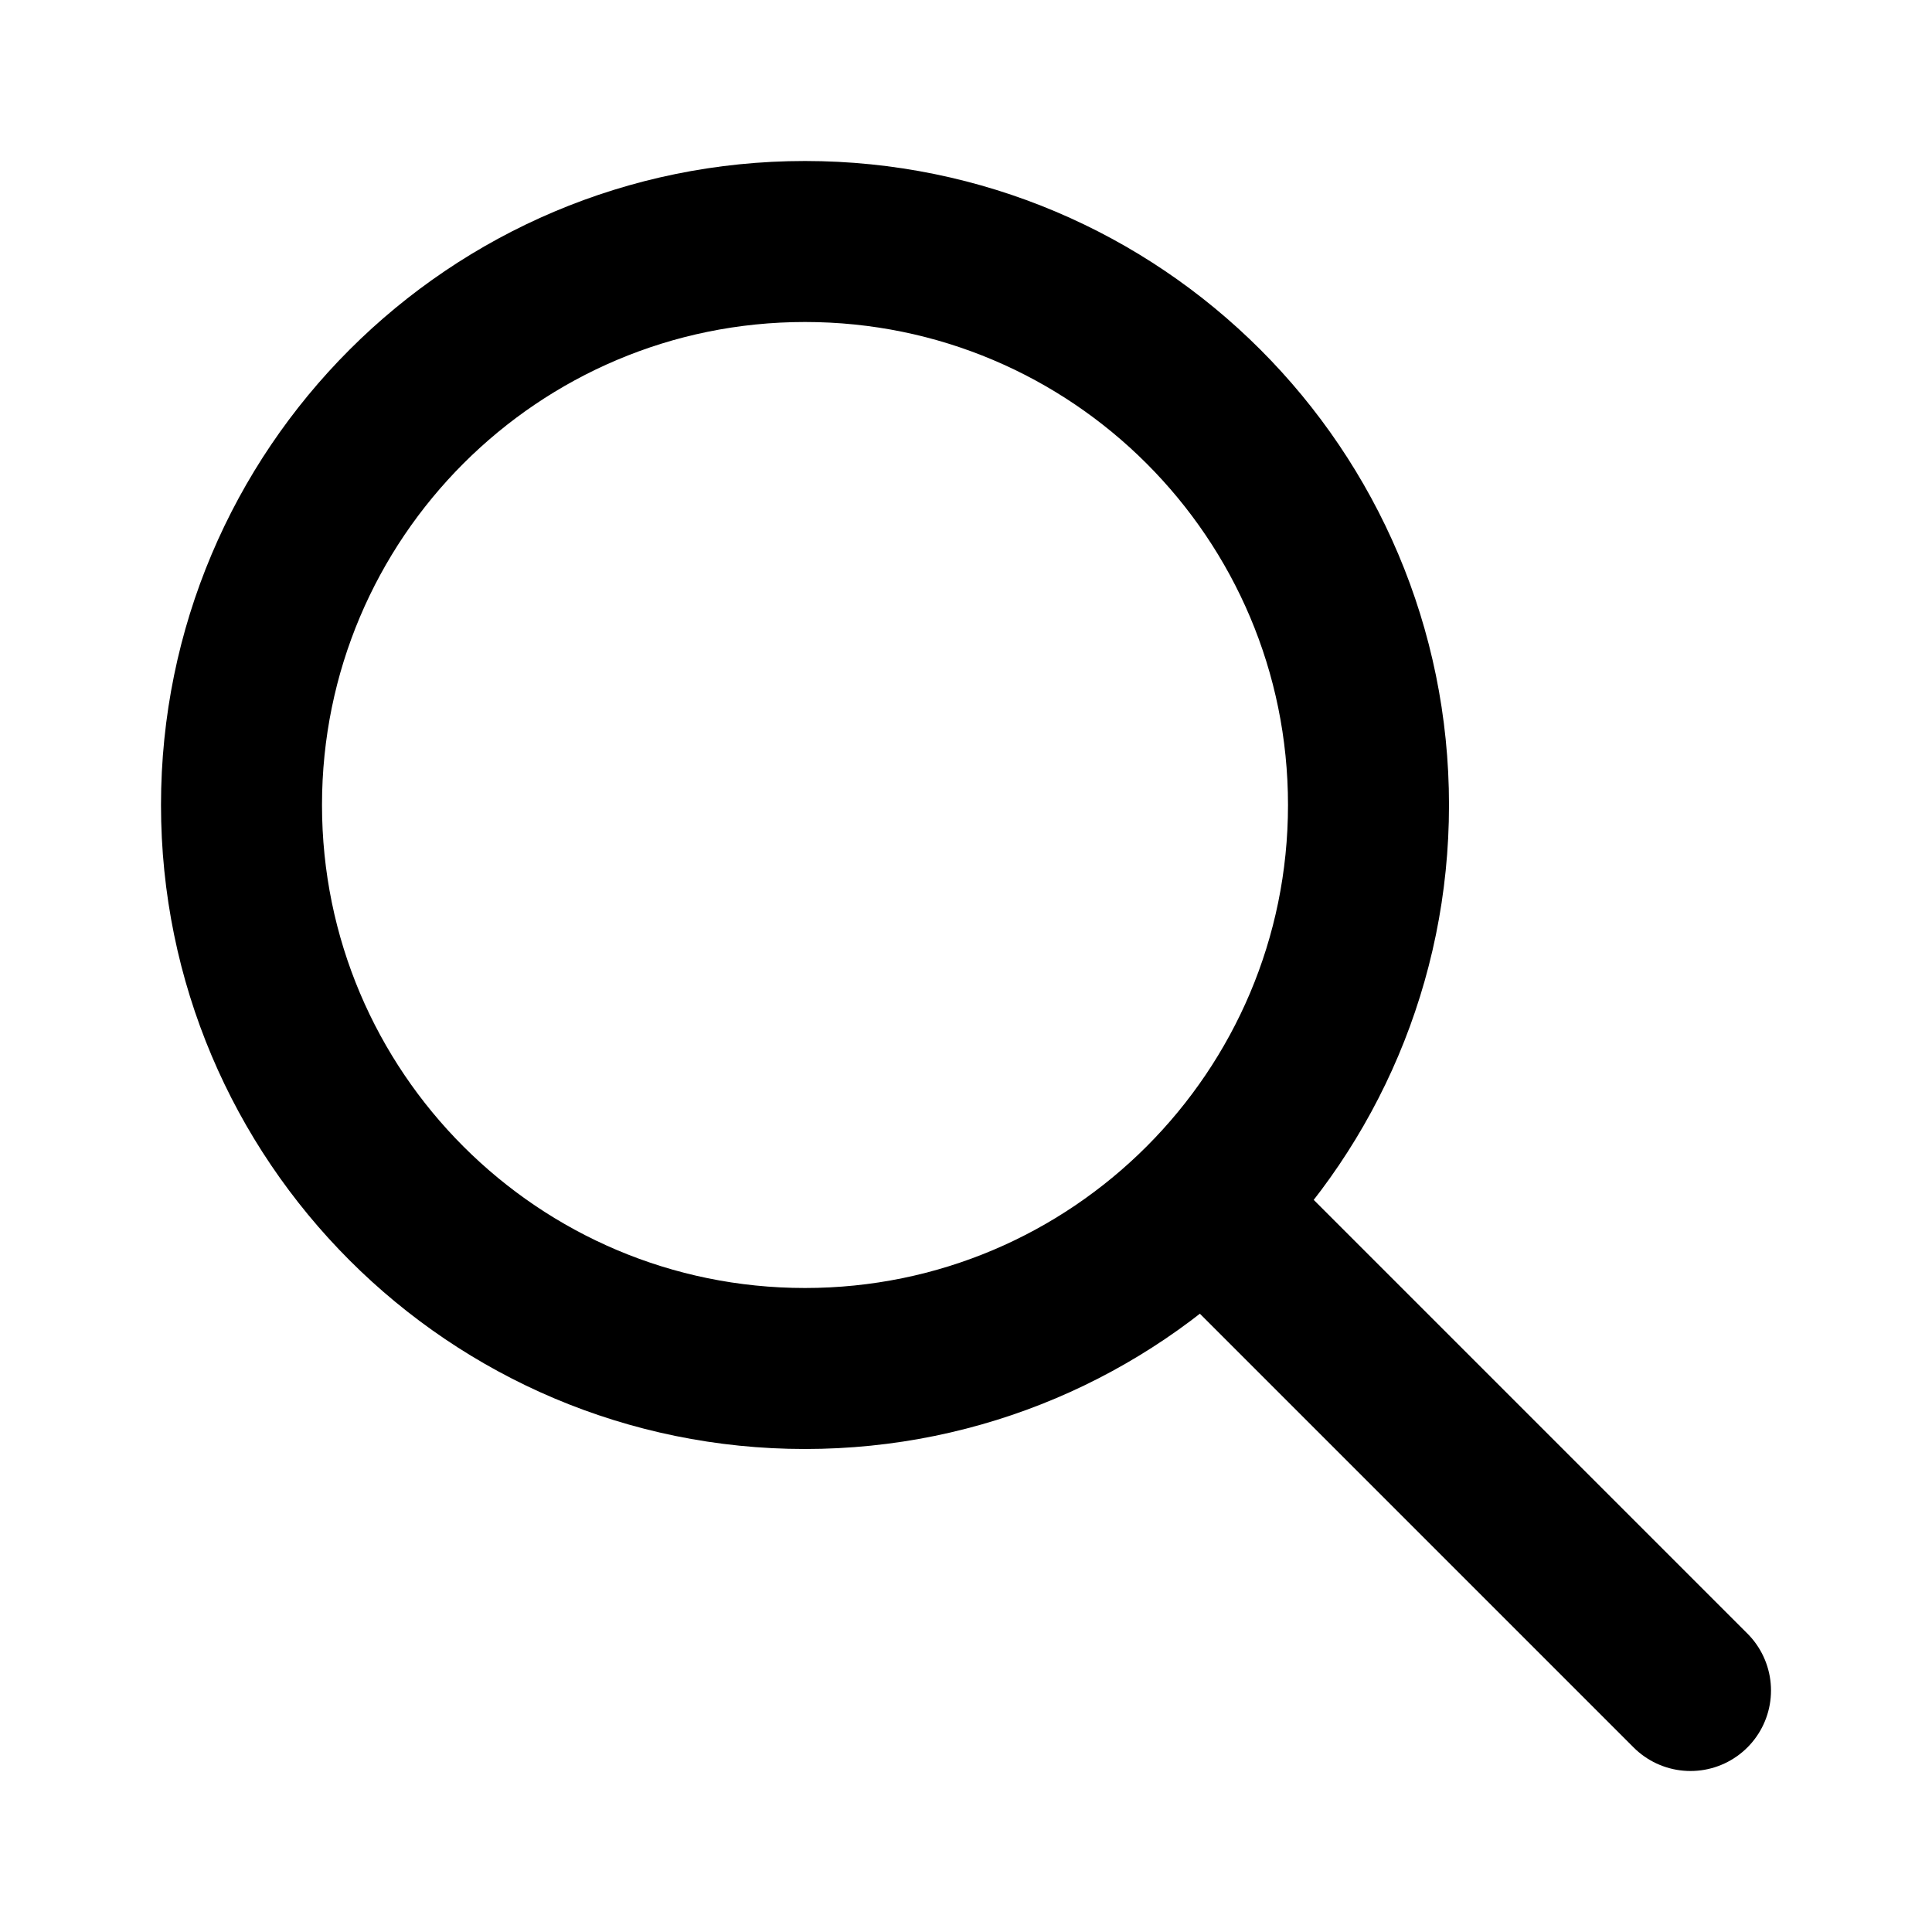
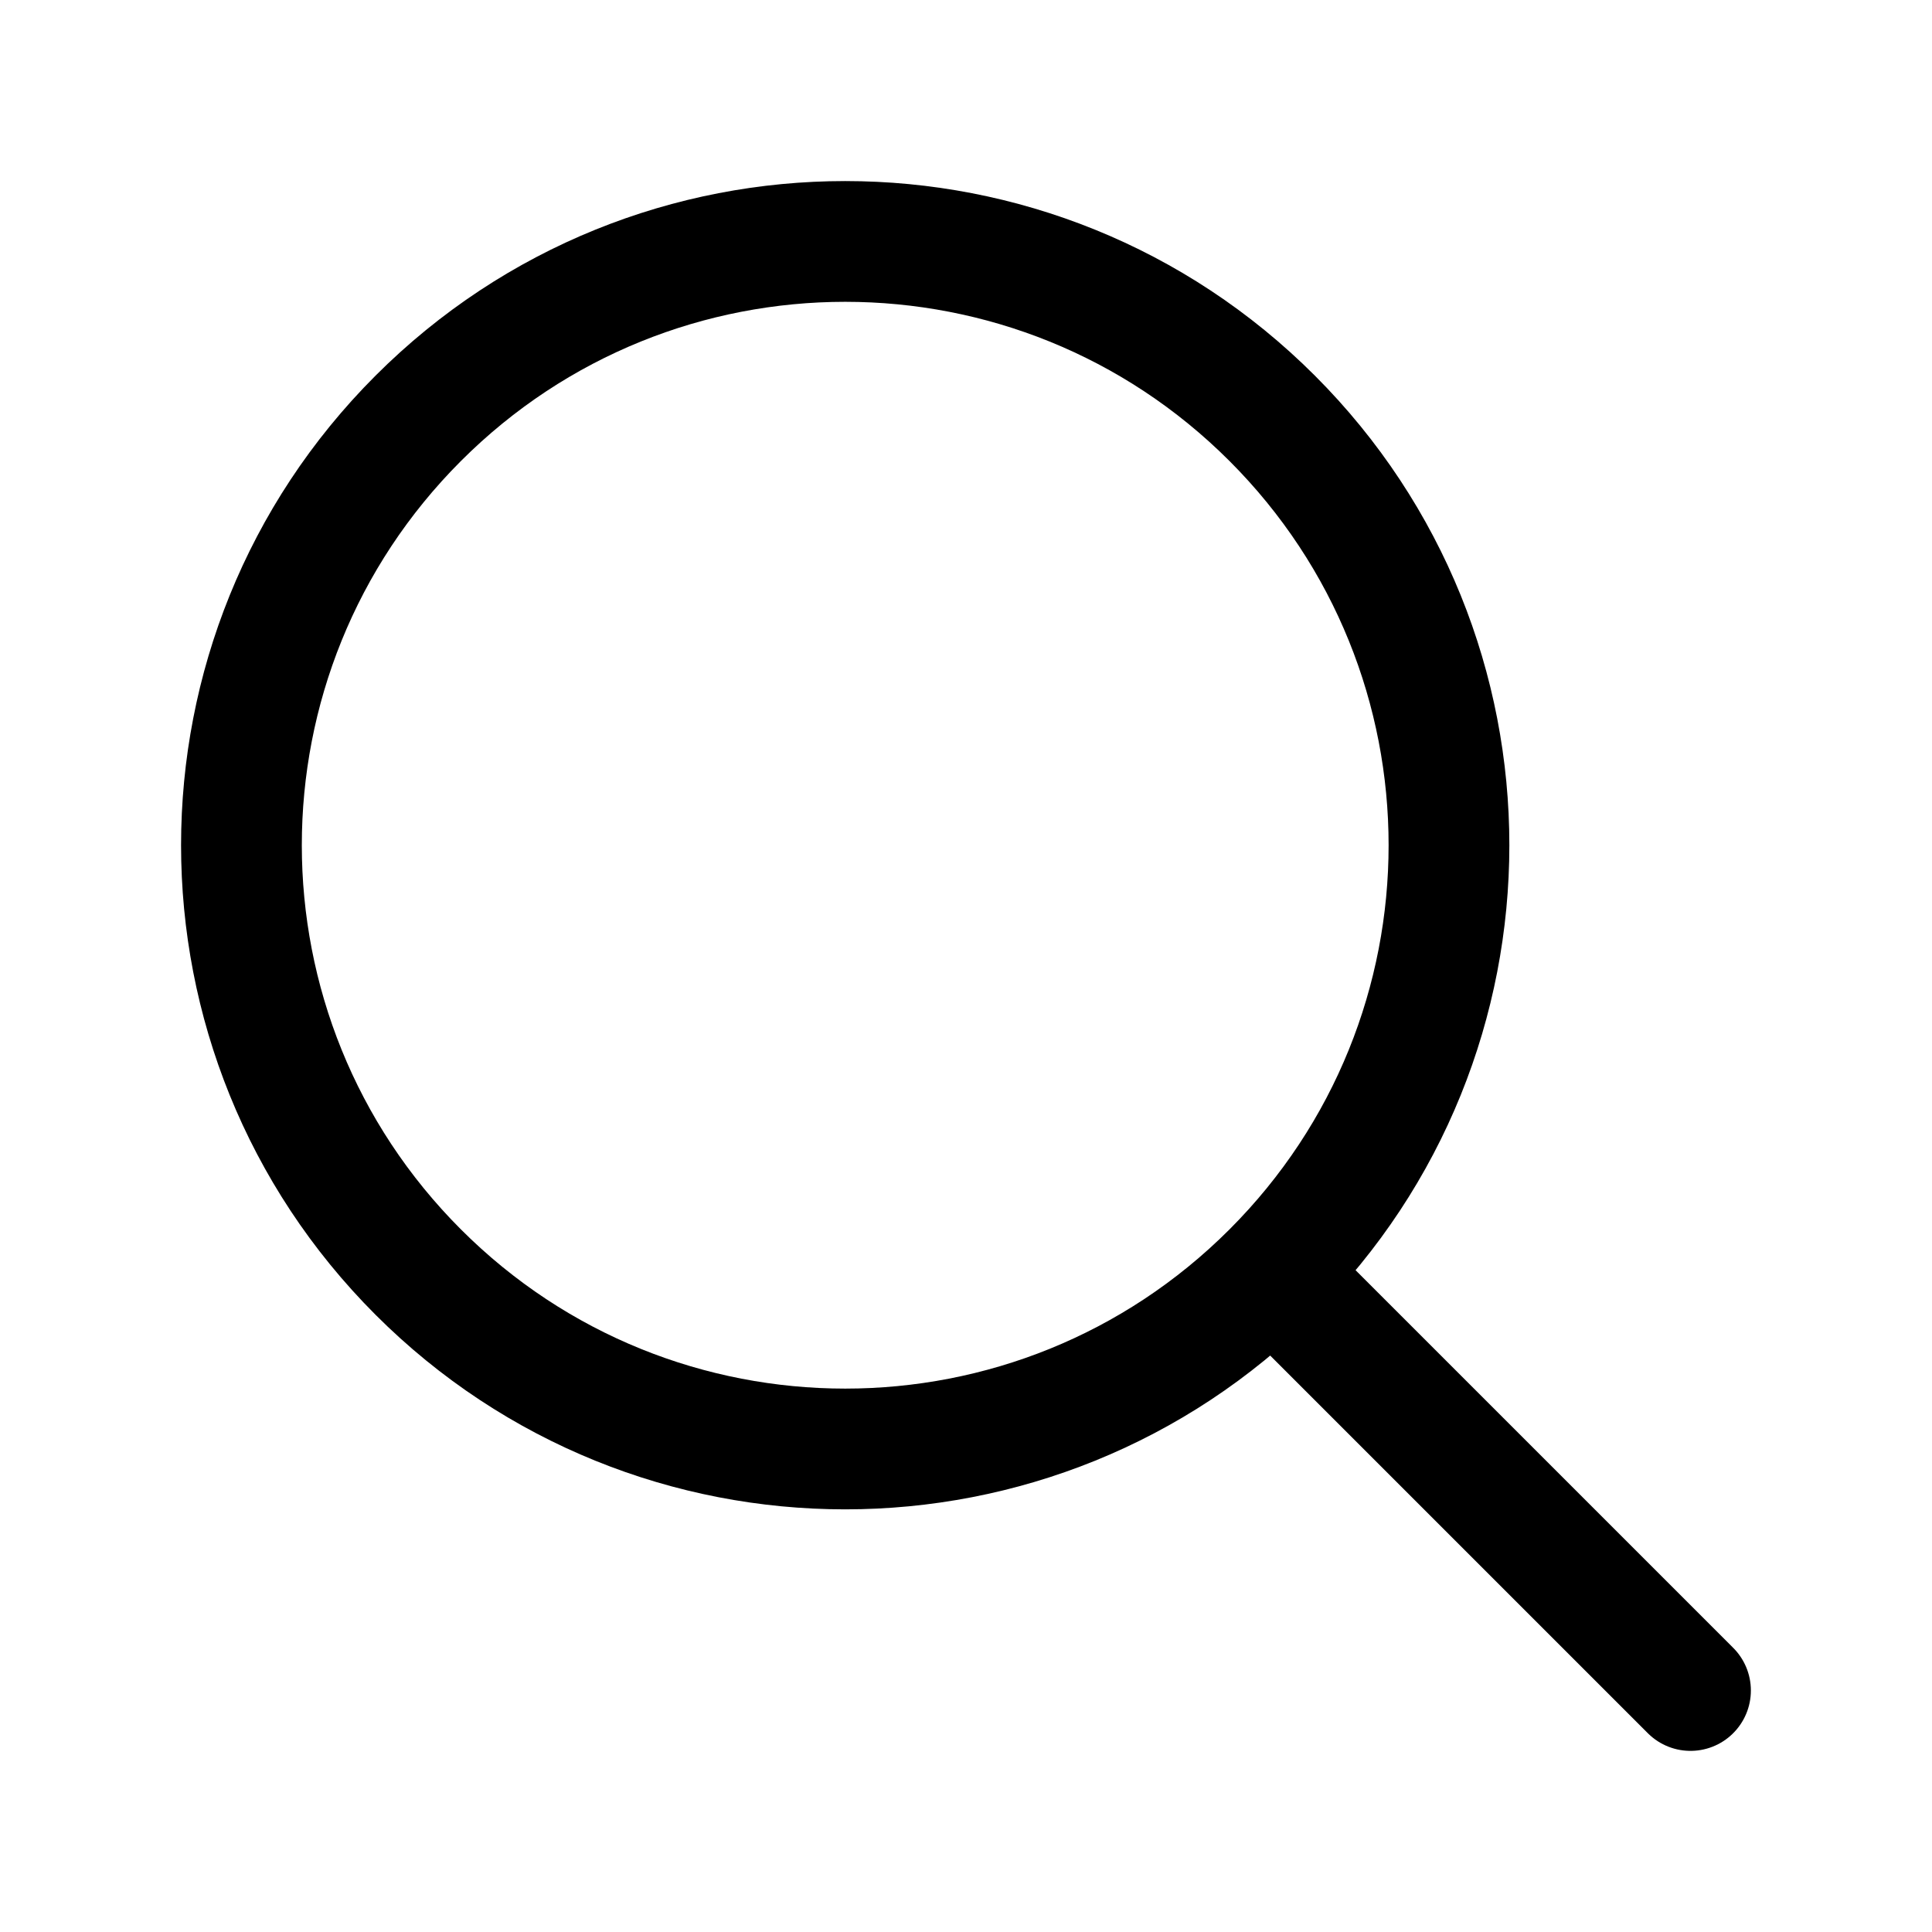
- <svg xmlns="http://www.w3.org/2000/svg" width="24" height="24" viewBox="0 0 24 24" fill="none" stroke="currentColor" stroke-width="2" stroke-linecap="round" stroke-linejoin="round" class="icon icon-tabler icons-tabler-outline icon-tabler-search">
-   <path stroke="none" d="M0 0h24v24H0z" fill="none" />
-   <path d="M10 10m-7 0a7 7 0 1 0 14 0a7 7 0 1 0 -14 0" />
-   <path d="M21 21l-6 -6" />
+ <svg xmlns="http://www.w3.org/2000/svg" width="24" height="24" fill="none" viewBox="0 0 24 24" stroke-width="1.5" stroke="currentColor" class="size-6">
+   <path stroke-linecap="round" stroke-linejoin="round" d="m21 21-5.197-5.197m0 0A7.5 7.5 0 1 0 5.196 5.196a7.5 7.5 0 0 0 10.607 10.607Z" />
</svg>
